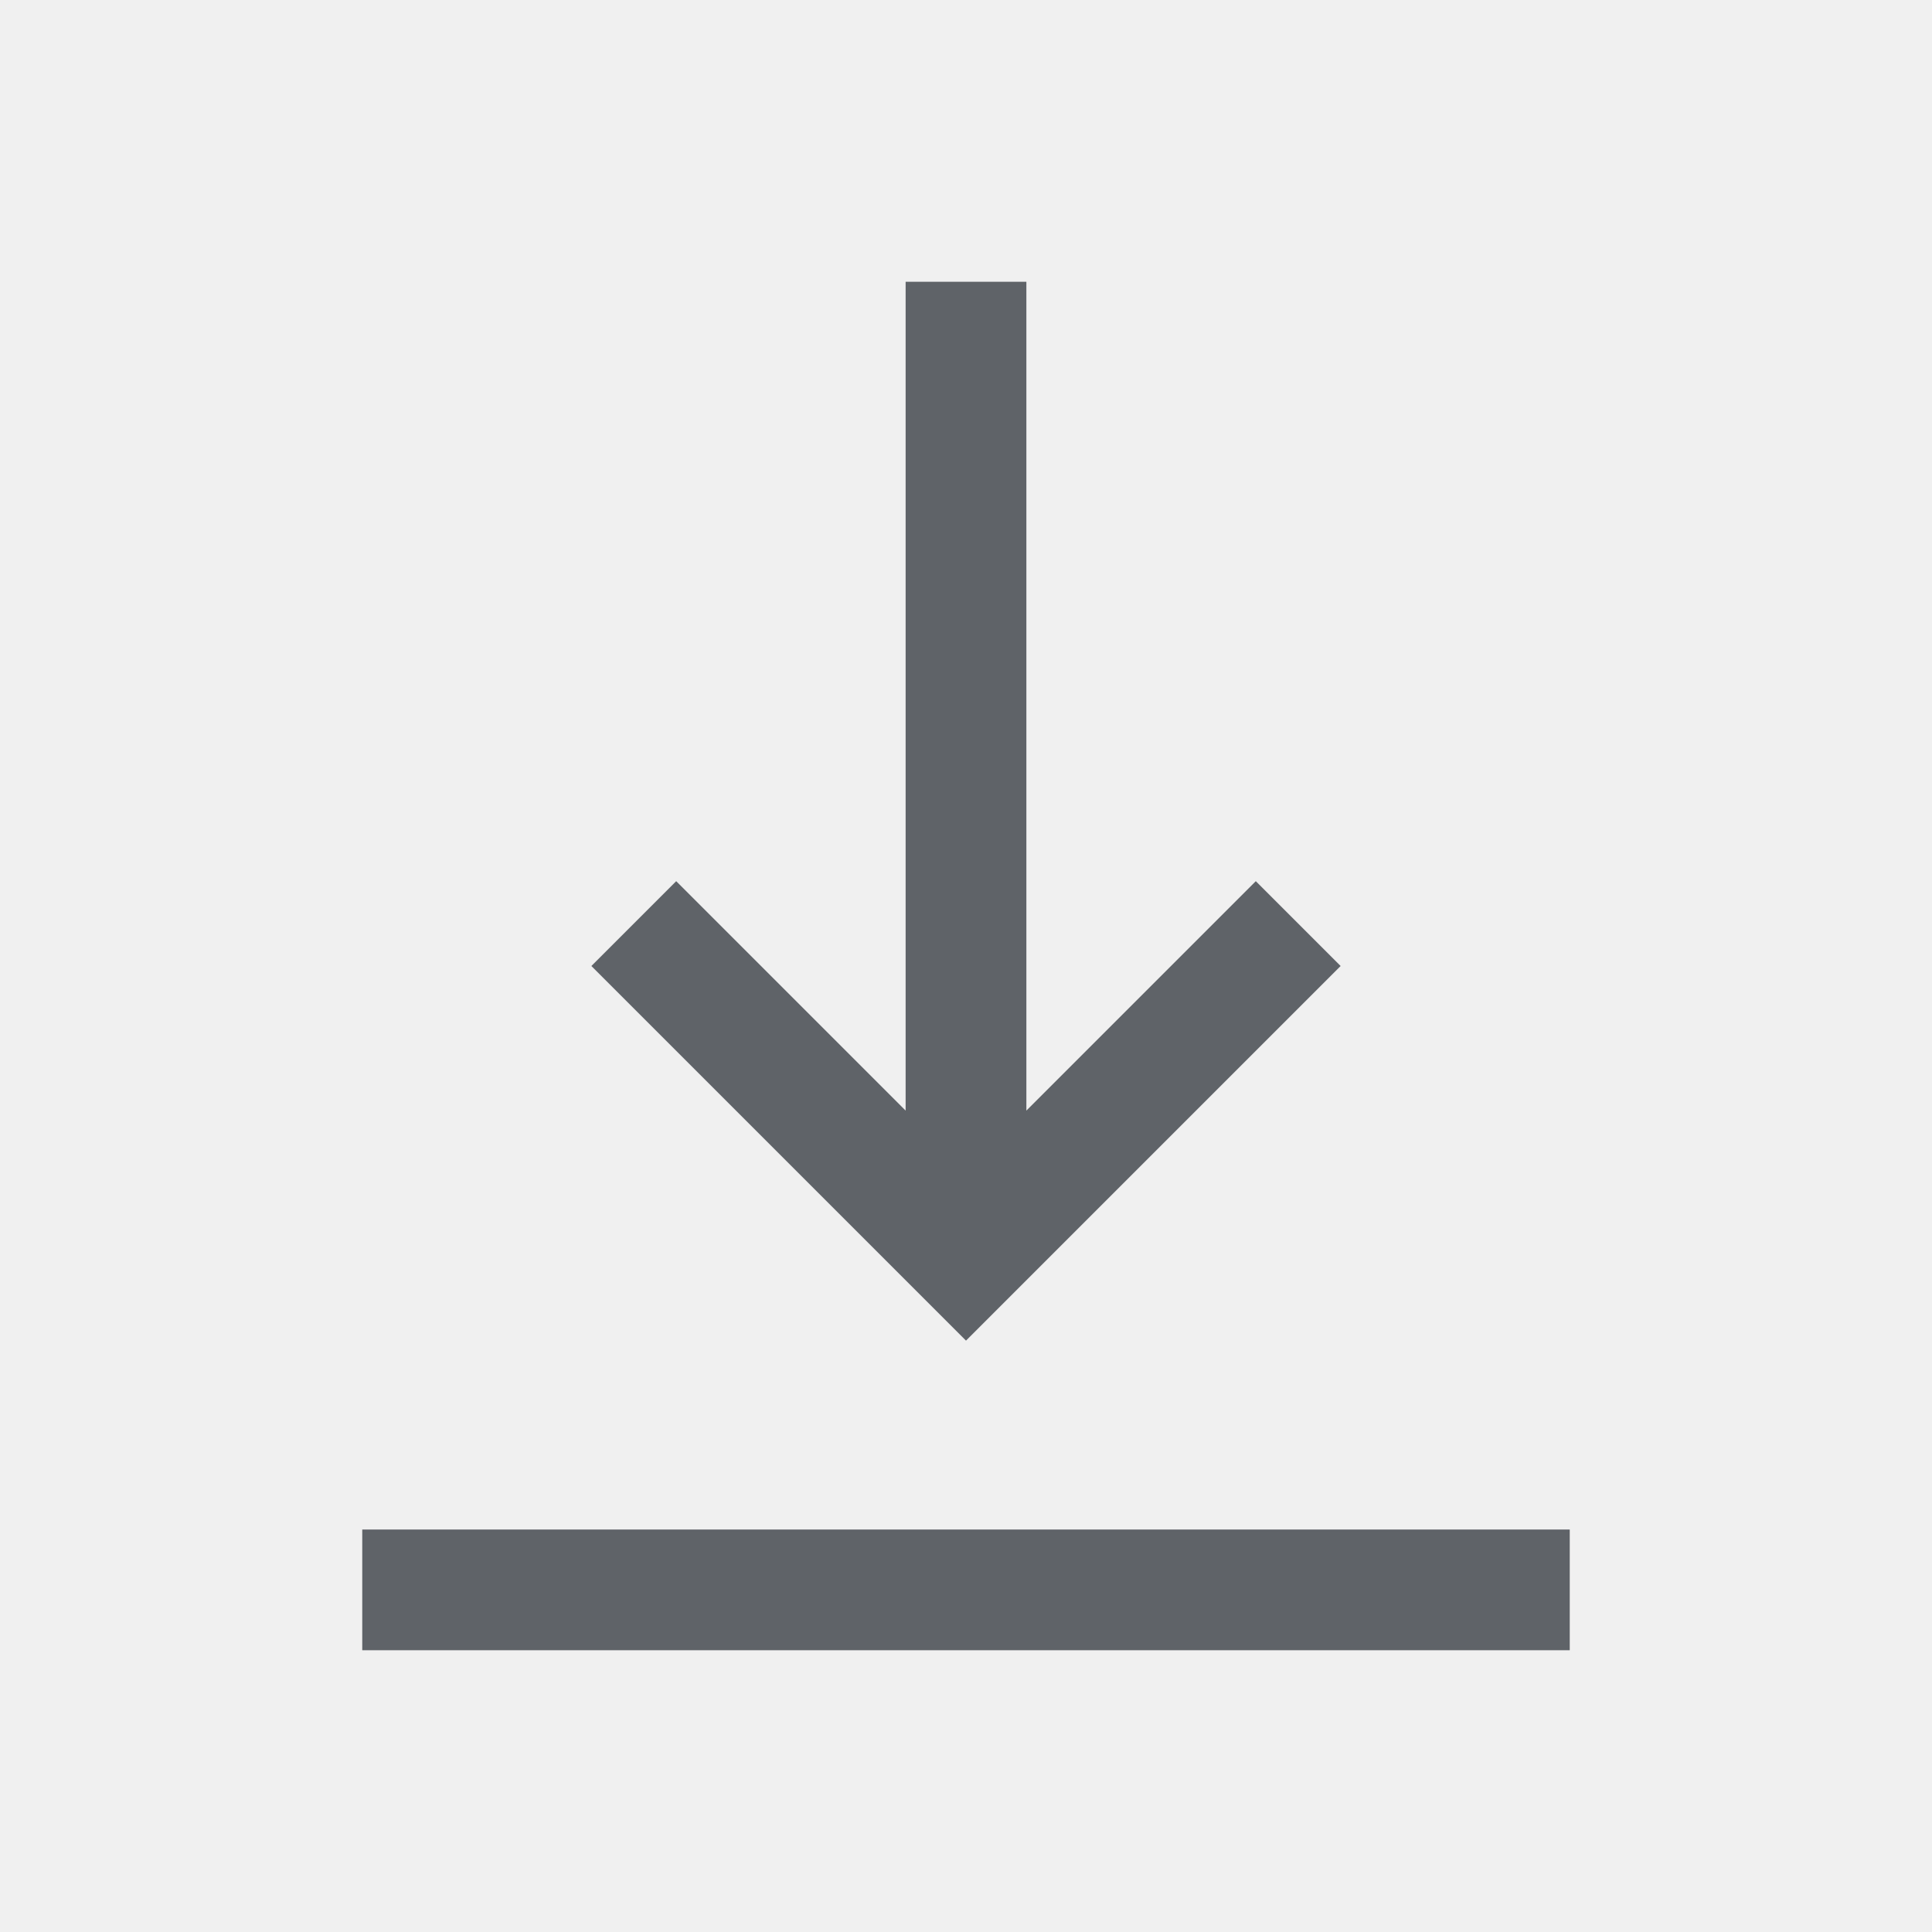
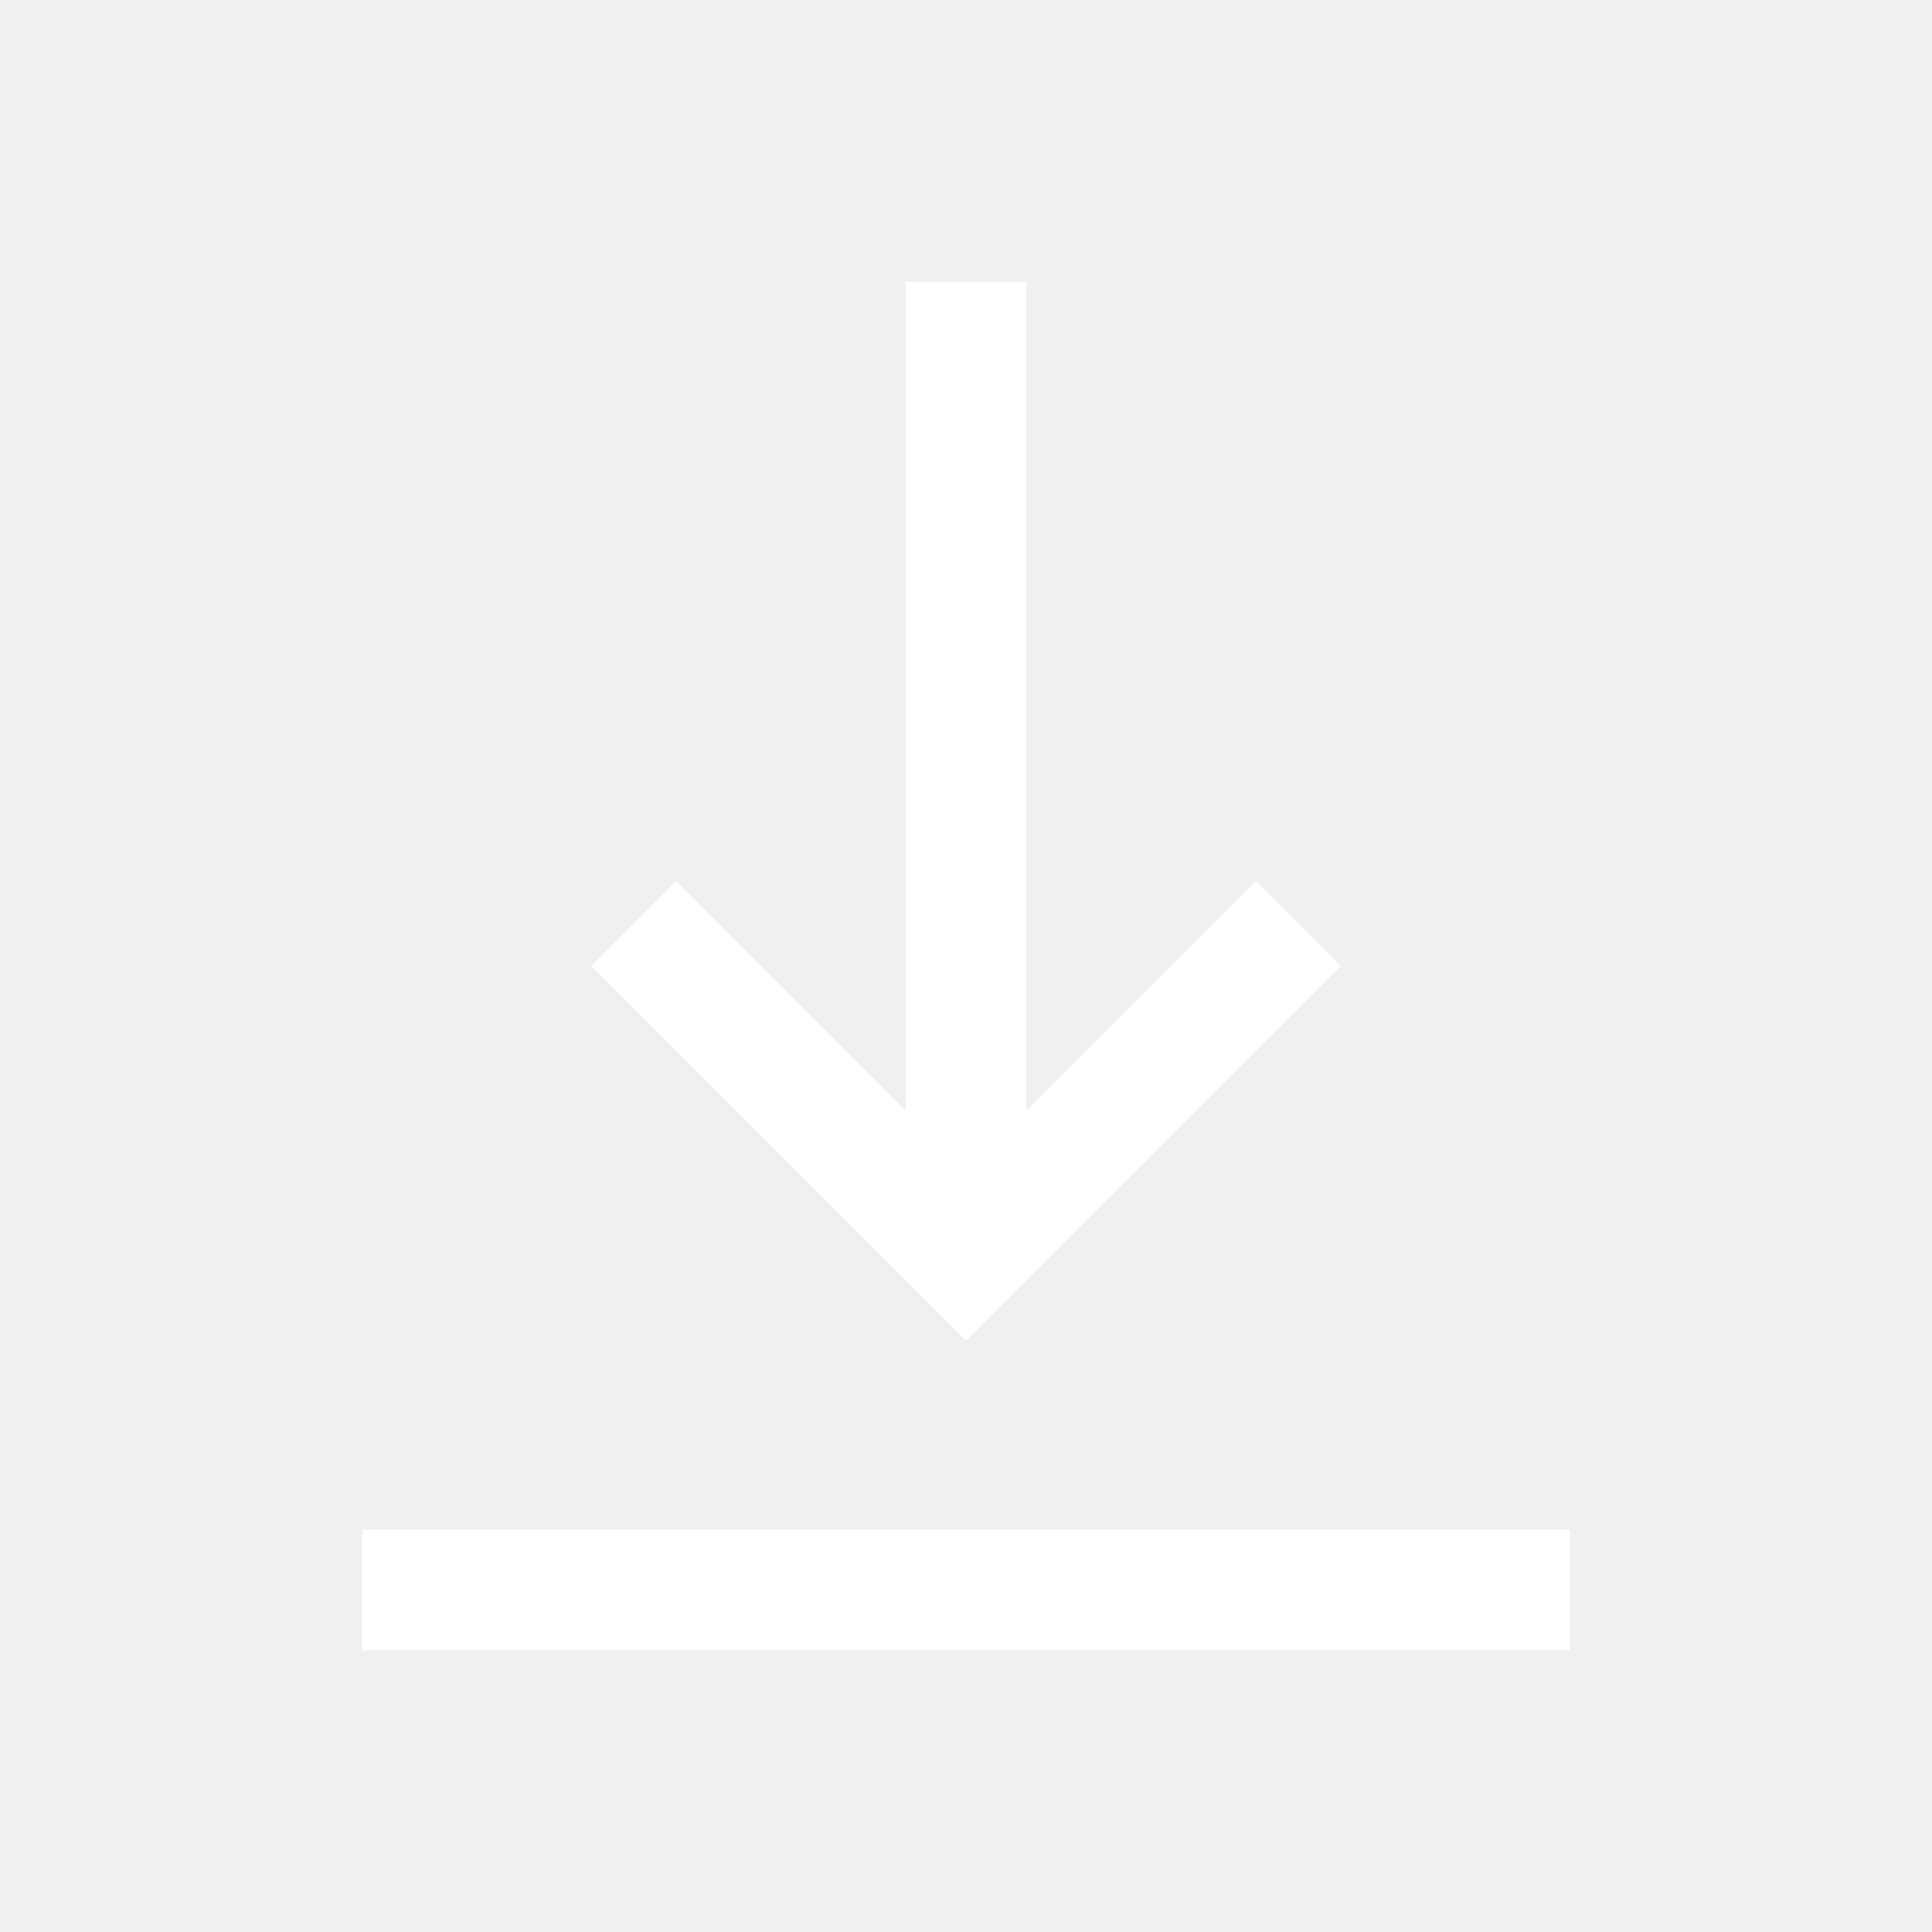
- <svg xmlns="http://www.w3.org/2000/svg" height="24px" viewBox="0 -960 960 960" width="24px" fill="#5f6368">
+ <svg xmlns="http://www.w3.org/2000/svg" width="24px" fill="#fff" height="24px" viewBox="0 -960 960 960">
  <path d="M180-140v-60h600v60H180Zm300-153.85L293.85-480 336-522.15l114 114V-820h60v411.85l114-114L666.15-480 480-293.85Z" />
</svg>
